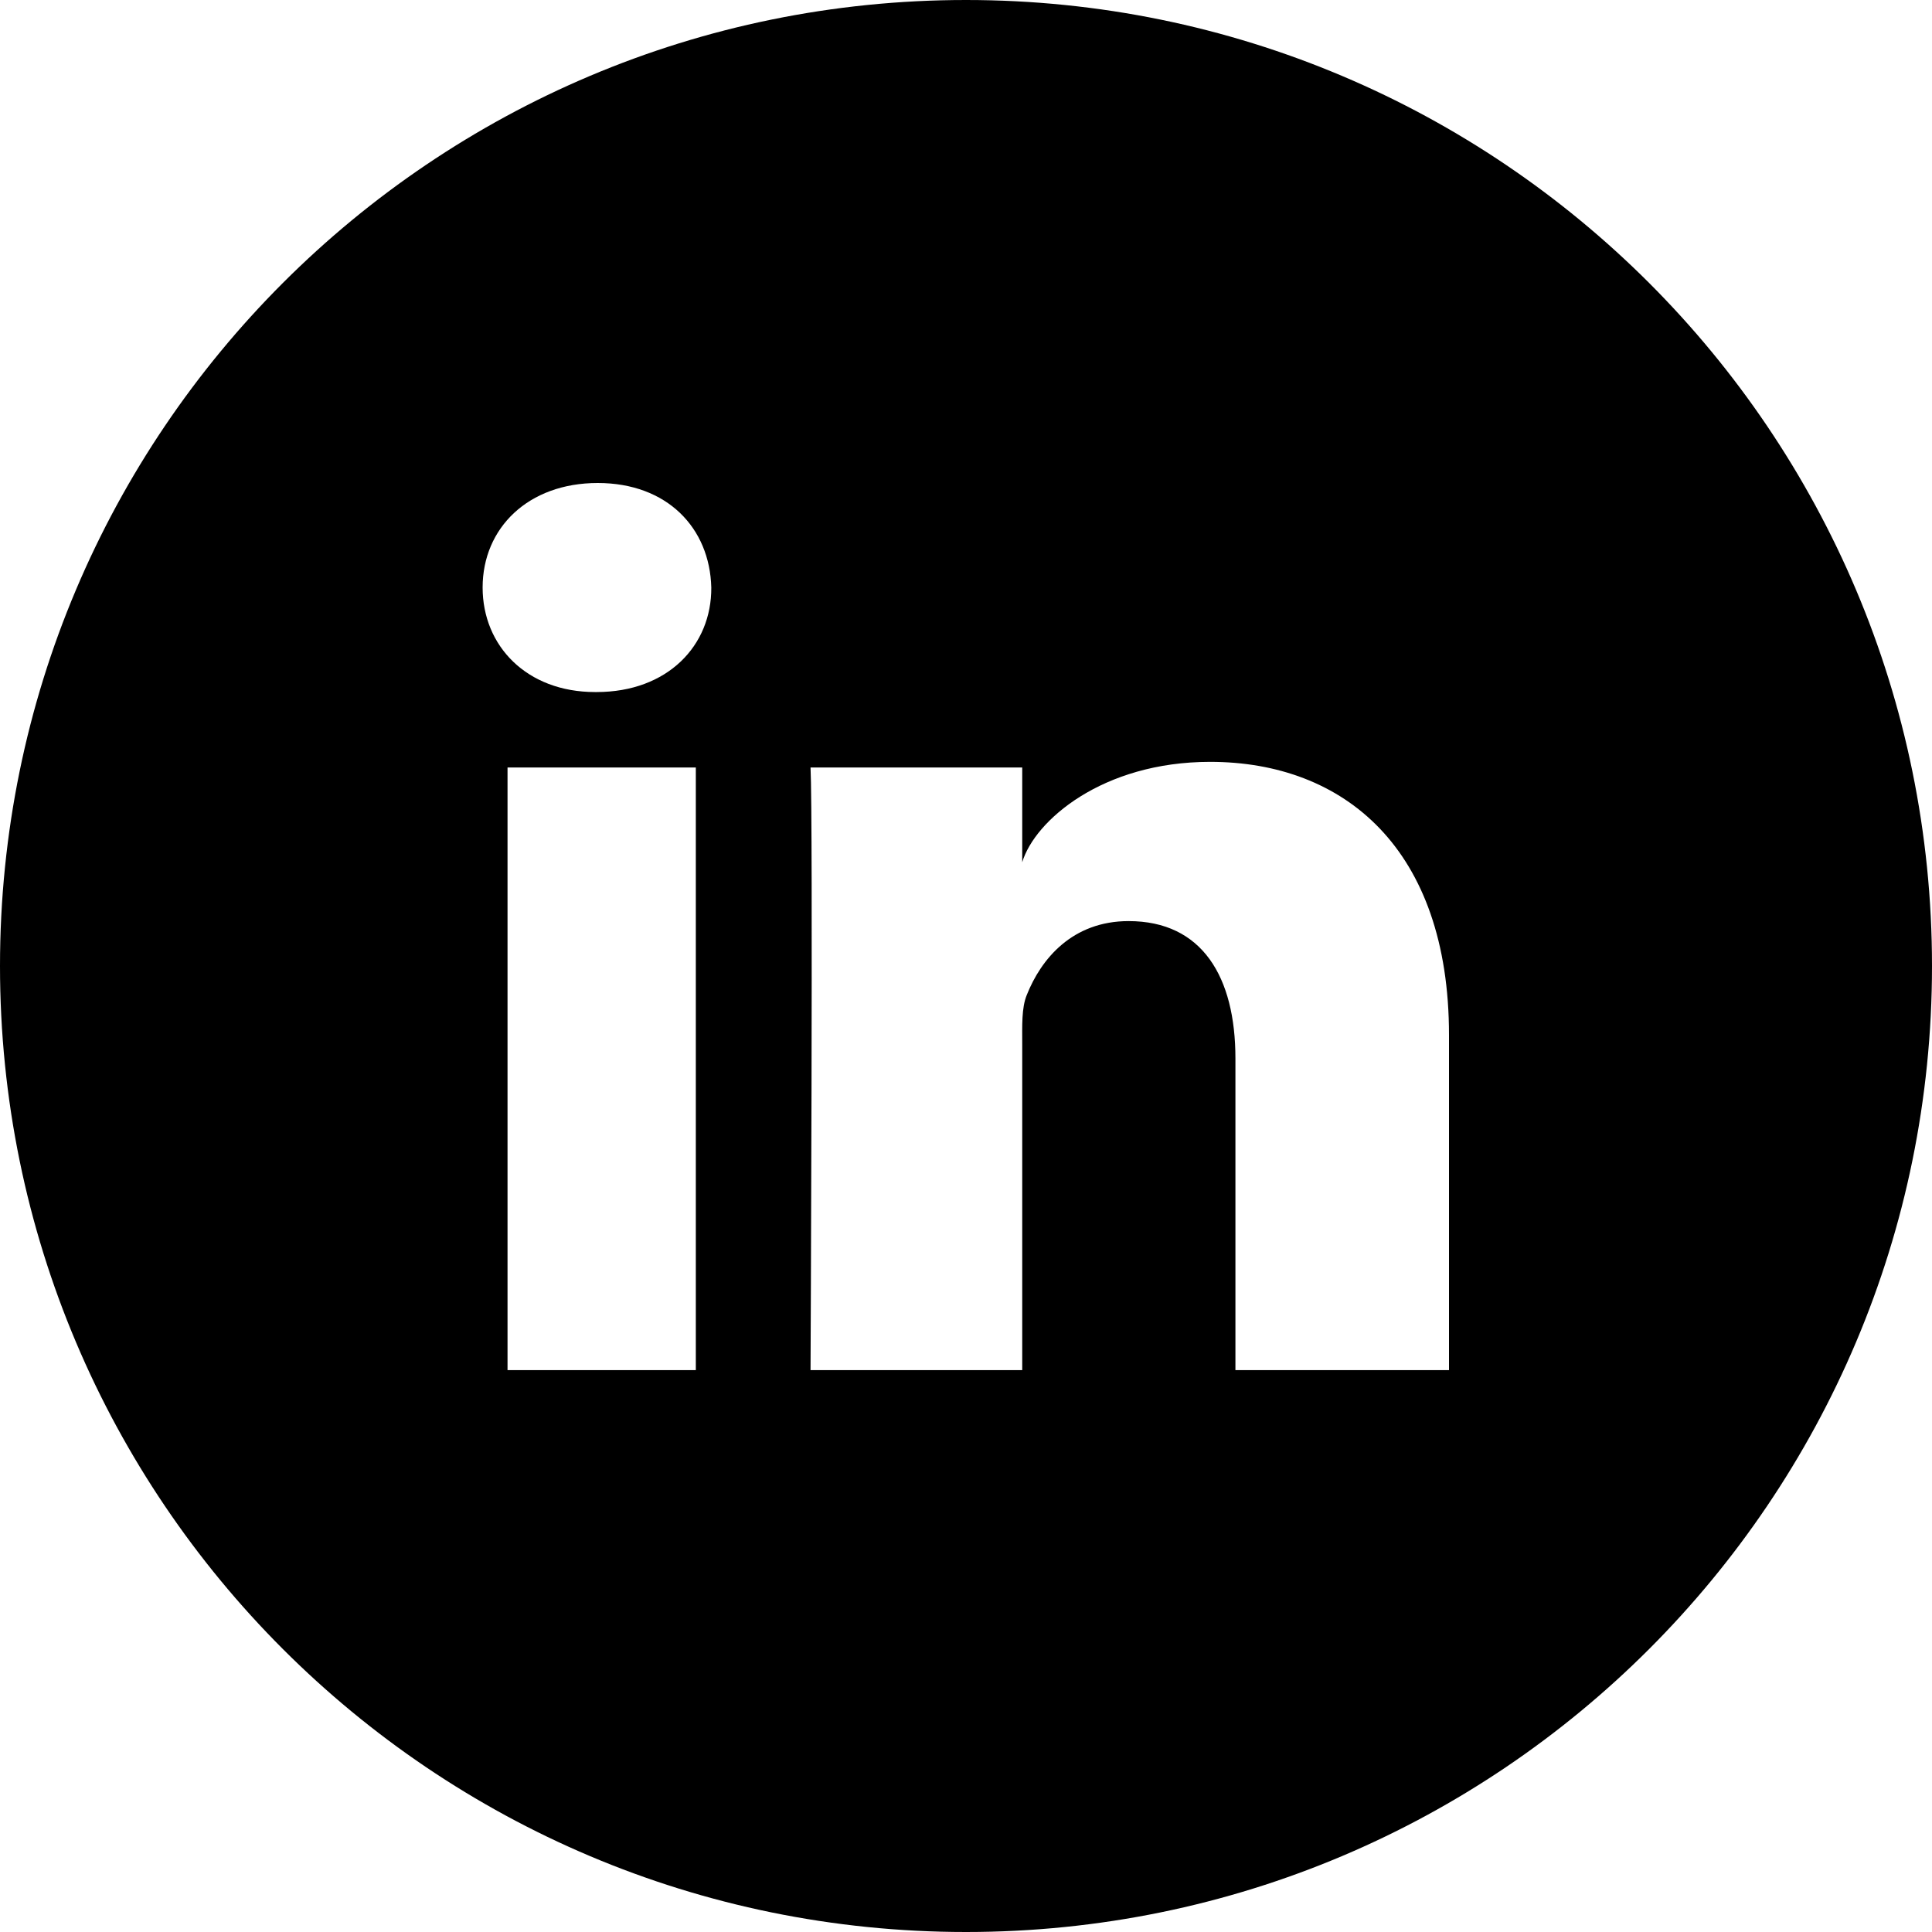
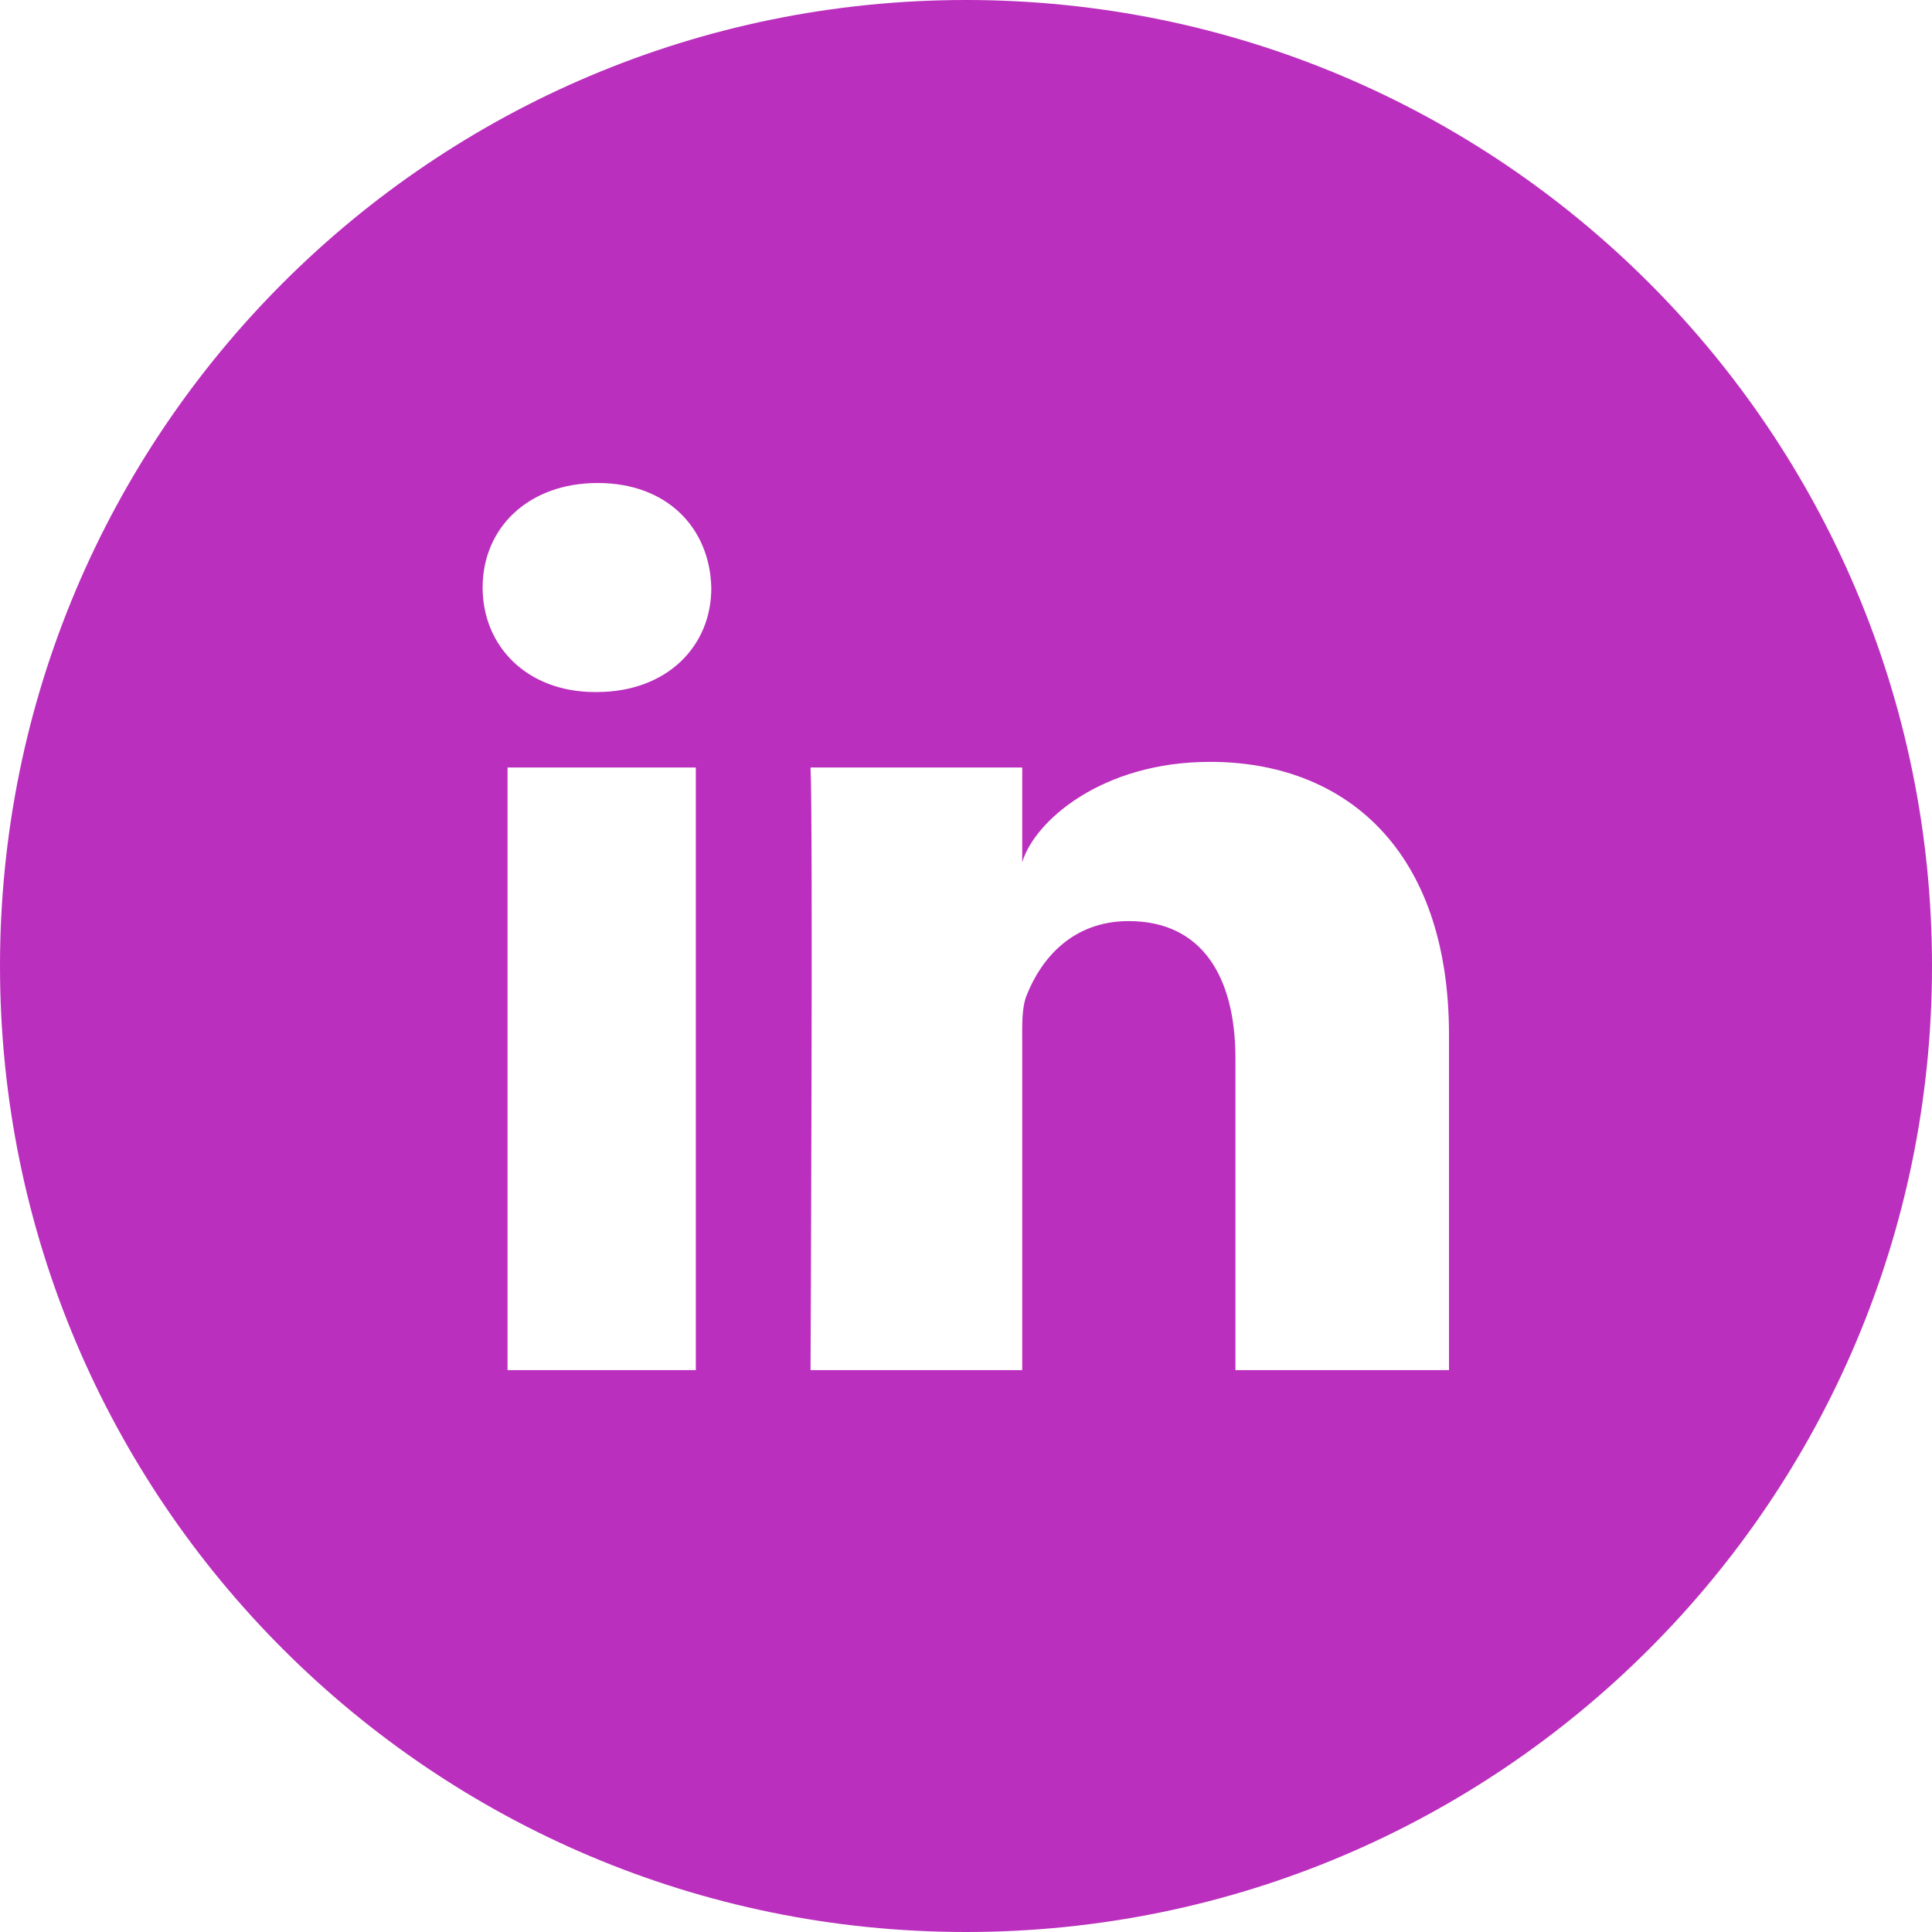
- <svg xmlns="http://www.w3.org/2000/svg" fill="#000000" height="800px" width="800px" version="1.1" id="Layer_1" viewBox="-143 145 512 512" xml:space="preserve">
+ <svg xmlns="http://www.w3.org/2000/svg" fill="#ba2fbd" height="800px" width="800px" version="1.1" id="Layer_1" viewBox="-143 145 512 512" xml:space="preserve">
  <path d="M113,145c-141.4,0-256,114.6-256,256s114.6,256,256,256s256-114.6,256-256S254.4,145,113,145z M41.4,508.1H-8.5V348.4h49.9  V508.1z M15.1,328.4h-0.4c-18.1,0-29.8-12.2-29.8-27.7c0-15.8,12.1-27.7,30.5-27.7c18.4,0,29.7,11.9,30.1,27.7  C45.6,316.1,33.9,328.4,15.1,328.4z M241,508.1h-56.6v-82.6c0-21.6-8.8-36.4-28.3-36.4c-14.9,0-23.2,10-27,19.6  c-1.4,3.4-1.2,8.2-1.2,13.1v86.3H71.8c0,0,0.7-146.4,0-159.7h56.1v25.1c3.3-11,21.2-26.6,49.8-26.6c35.5,0,63.3,23,63.3,72.4V508.1z  " />
</svg>
